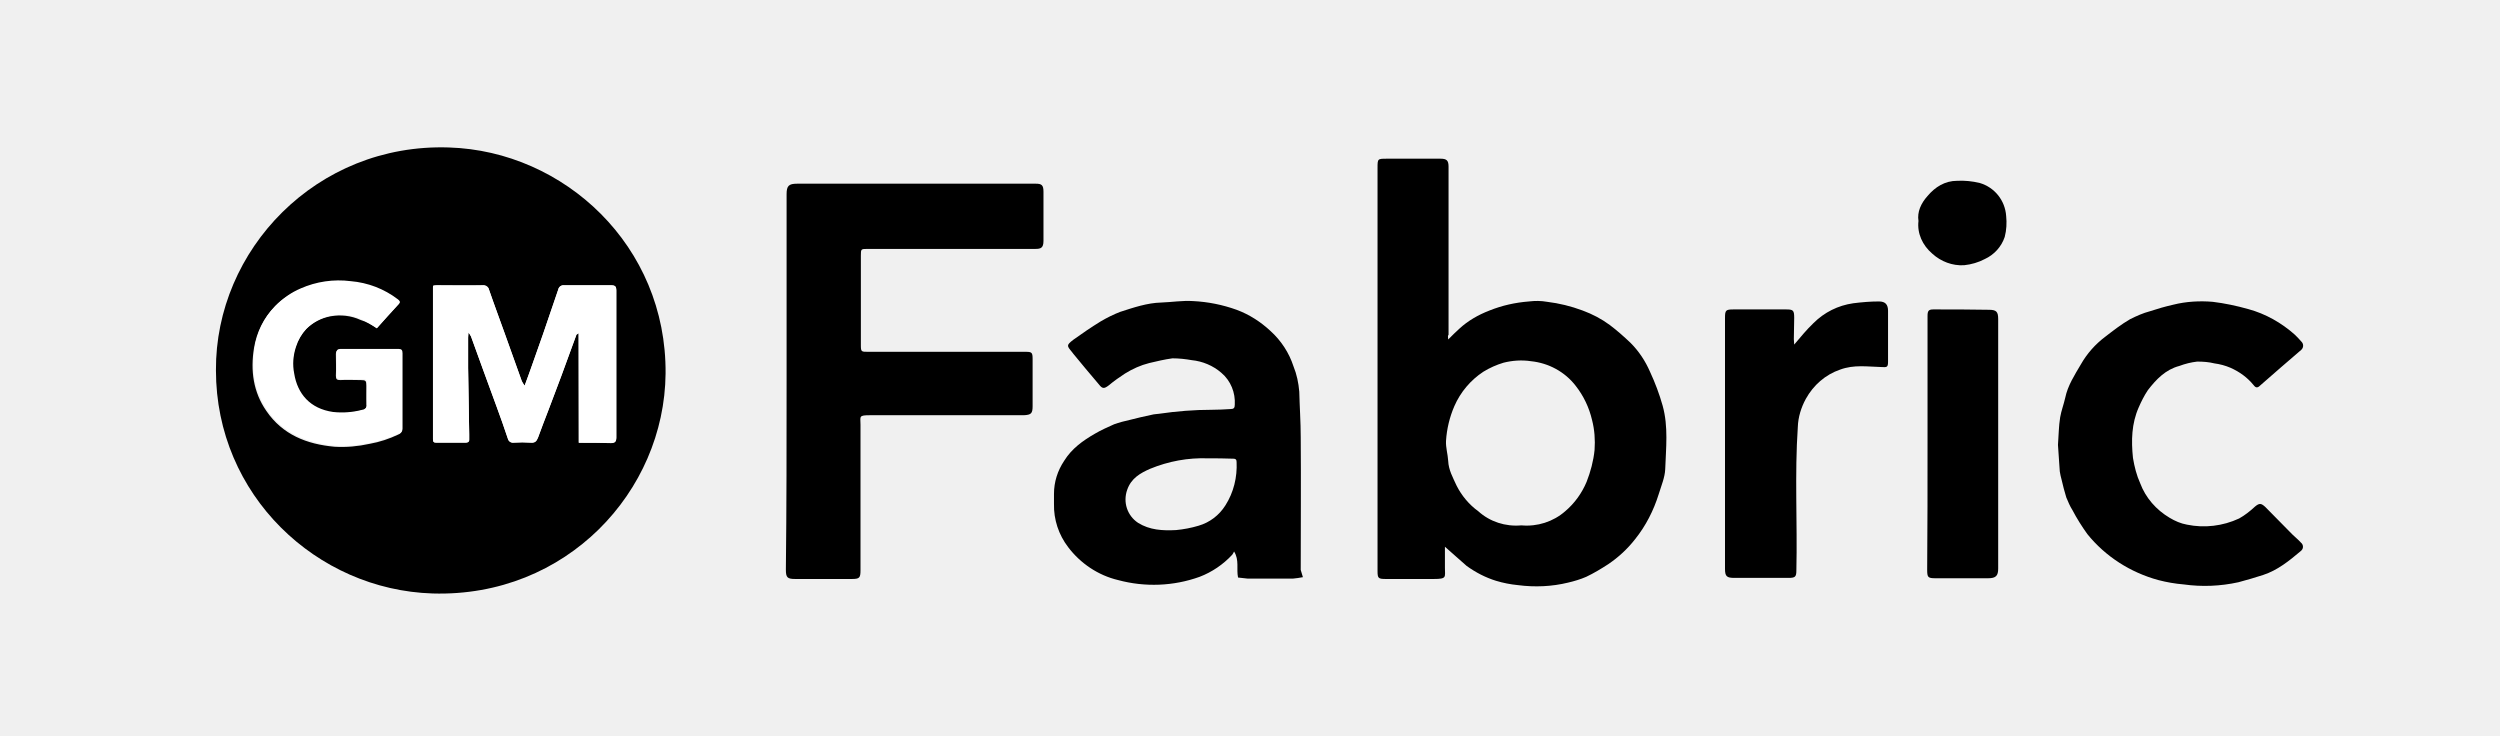
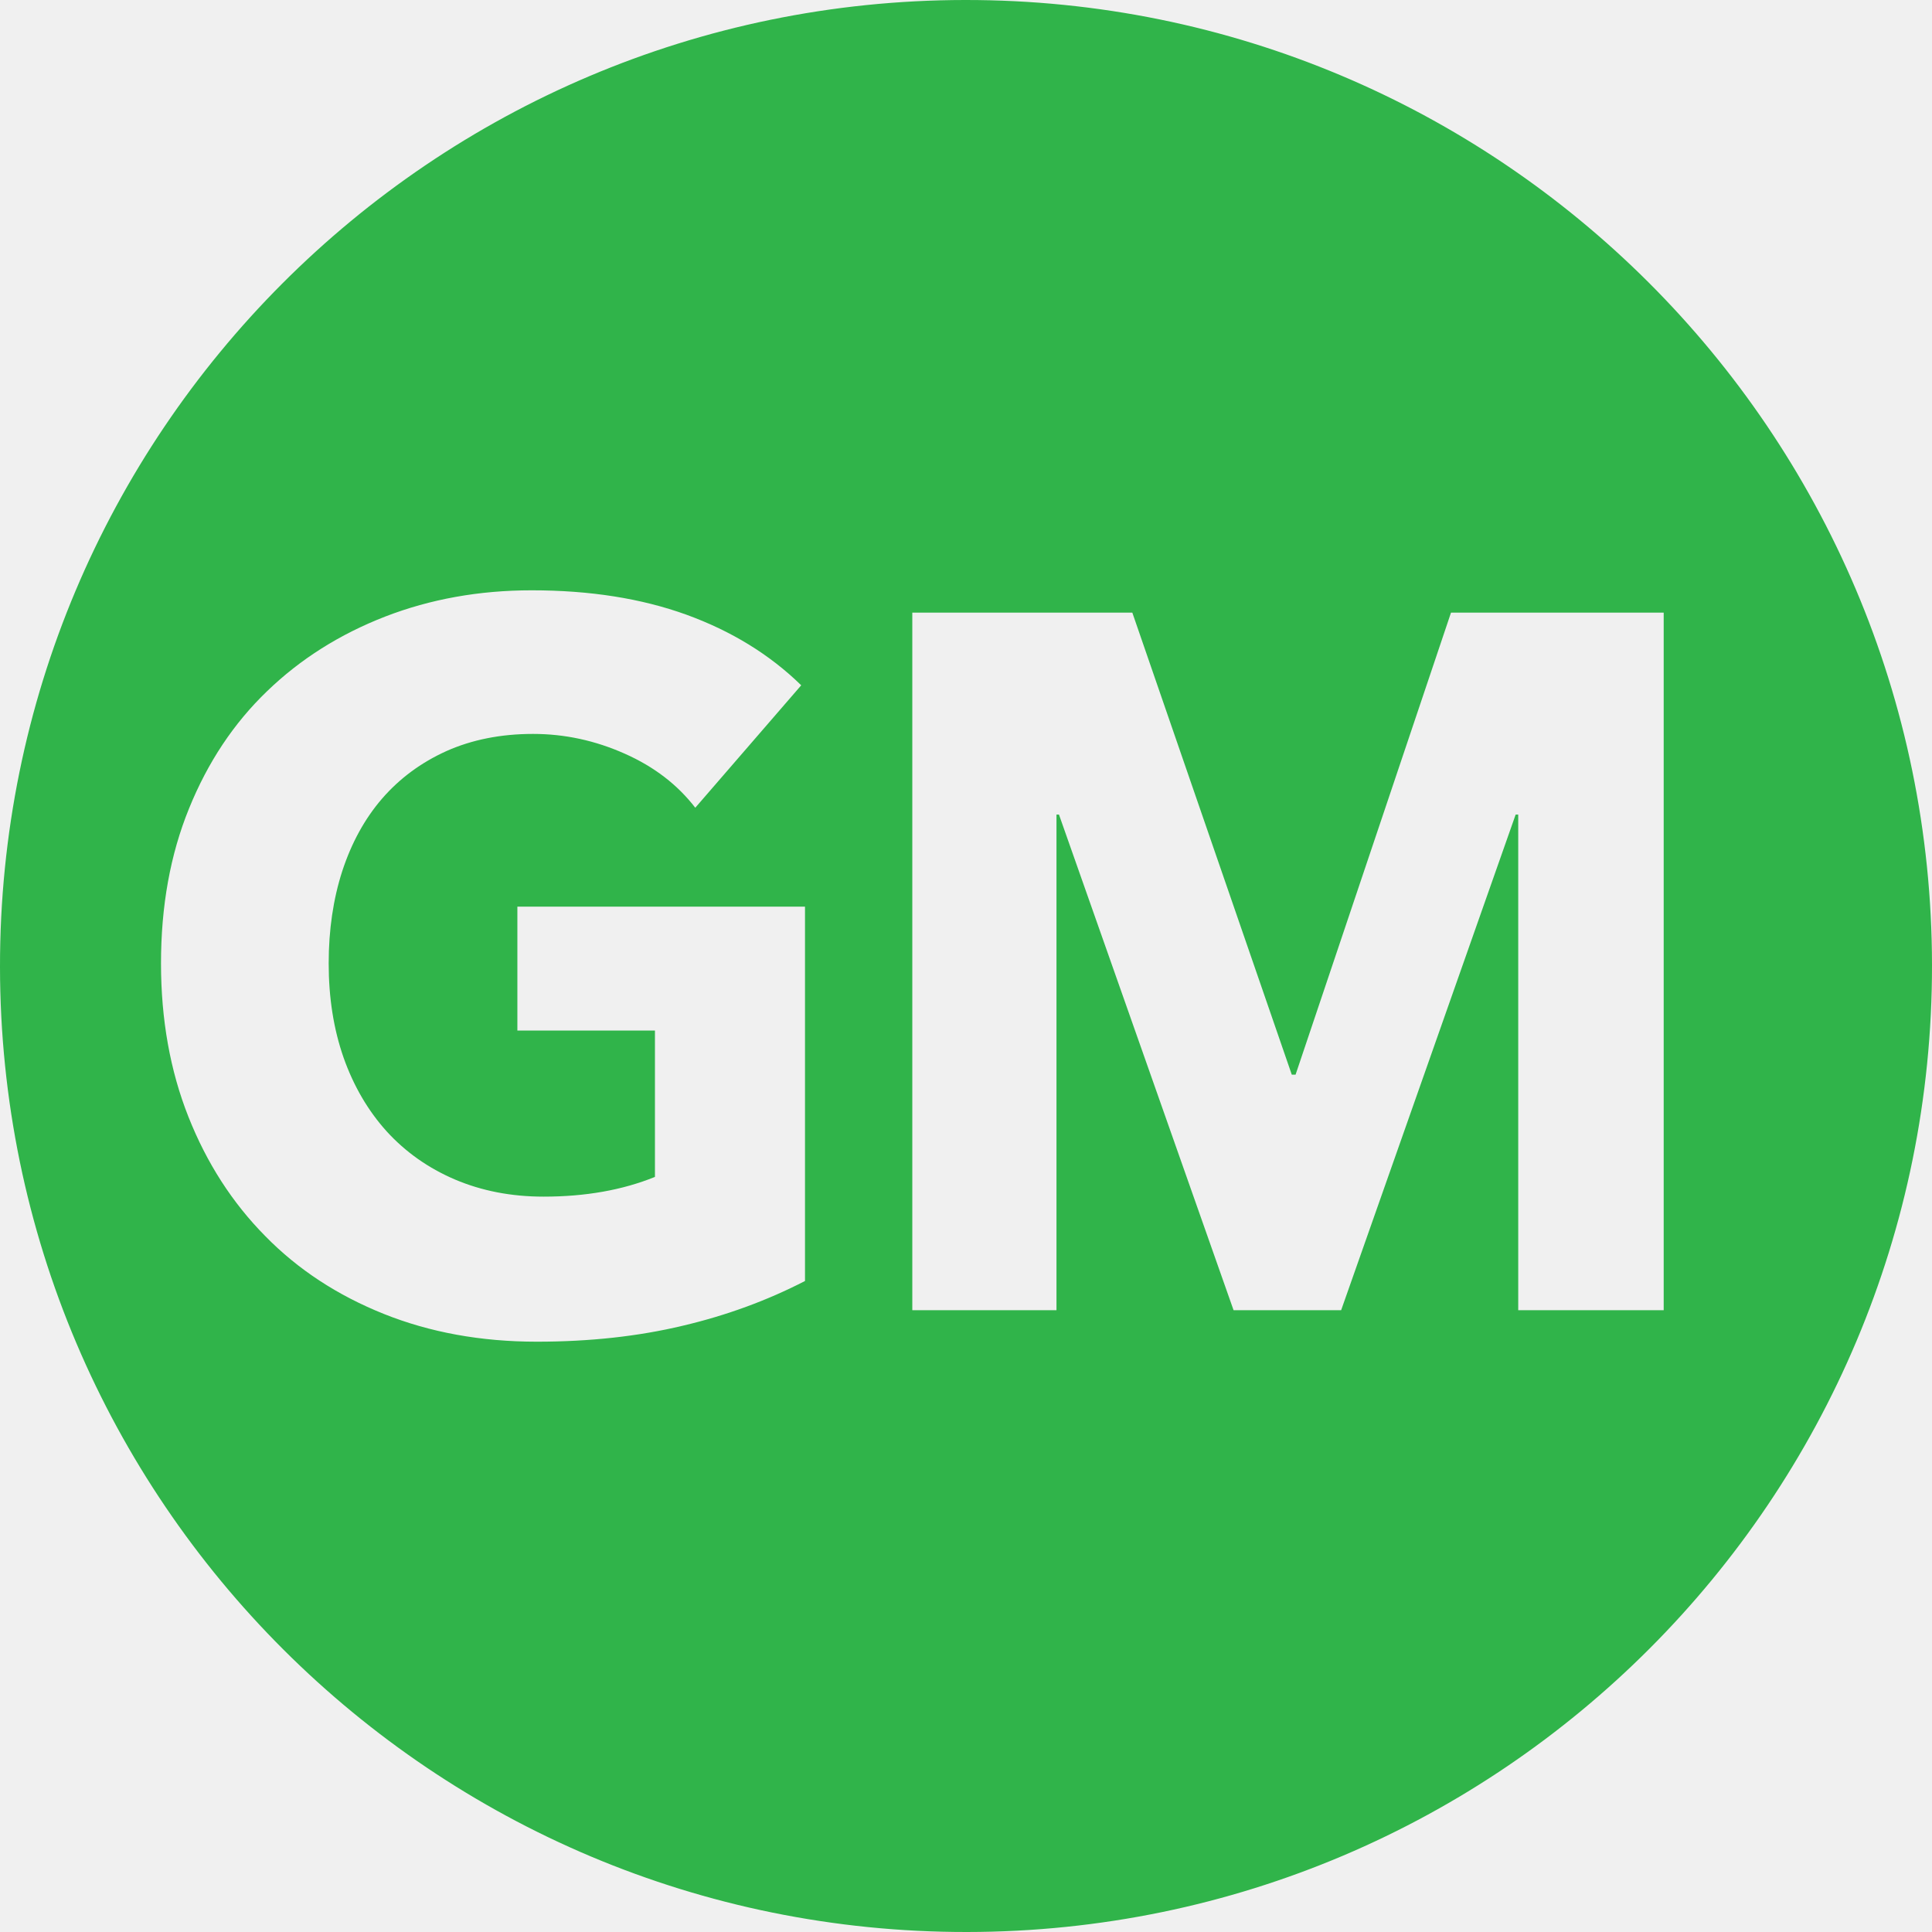
- <svg xmlns="http://www.w3.org/2000/svg" version="1.1" id="Layer_1" x="0px" y="0px" viewBox="0 0 690 203" style="enable-background:new 0 0 690 203;" xml:space="preserve">
-   <style type="text/css">
- 	.st0{fill:none;}
- 	.st1{fill:#FFFFFF;}
- </style>
-   <g id="Layer_1-2">
-     <path class="st0" d="M-24.4,190.2v-203h690v203H-24.4z M59.6,102.2c0,34.4,27.8,60.6,59.7,61.6c37,1.1,64-28.1,64.3-60.7   c0.3-35.3-28-61.4-59.8-62.4C87.3,39.6,59.4,69,59.6,102.2z M399.7,93.6c0-0.7-0.1-1.1-0.1-1.4c0-15.5,0-31,0-46.4   c0-1.7-0.5-2.2-2.2-2.2h-14.8c-2.6,0-2.6,0-2.6,2.6c0,37.1,0,74.2,0,111.2c0,2,0.2,2.2,2.3,2.2c4.4,0,8.8,0,13.2,0   c3.7,0,3.1-0.5,3.1-3.1c0-1.9,0-3.9,0-5.8c2,1.8,4,3.6,6,5.3c2.4,1.8,5.2,3.2,8.1,4.1c2,0.6,4.1,1,6.1,1.2   c4.6,0.7,9.3,0.5,13.8-0.7c1.7-0.4,3.4-0.9,5-1.6c2.1-1,4.2-2.2,6.1-3.5c2.8-1.9,5.3-4.2,7.4-6.9c3-3.7,5.2-7.9,6.5-12.4   c0.7-2.3,1.7-4.6,1.8-6.9c0.1-5.8,0.8-11.7-0.7-17.5c-0.9-3.2-2-6.4-3.5-9.4c-1.3-3-3.1-5.7-5.4-8c-1.8-1.8-3.7-3.4-5.7-4.9   c-2.3-1.7-4.8-3-7.5-4c-3.2-1.2-6.5-2-9.8-2.4c-1.7-0.2-3.3-0.3-5-0.1c-3.7,0.3-7.4,1.1-10.9,2.5c-3,1.2-5.8,2.8-8.3,5   C401.9,91.6,400.9,92.5,399.7,93.6L399.7,93.6z M217.1,105.1c0,17.3,0,34.7,0,52c0,2.1,0.4,2.6,2.6,2.6h15.6c2.1,0,2.4-0.3,2.4-2.4   c0-13.3,0-26.7,0-40.1c0-2.4-0.6-2.8,2.7-2.7c13.8,0.1,27.5,0,41.3,0c0.4,0,0.7,0,1.1,0c2-0.1,2.4-0.5,2.4-2.5c0-4.3,0-8.7,0-13   c0-1.8-0.2-2-1.9-2c-14.5,0-29,0-43.5,0c-1.9,0-2,0-2-1.9c0-8.2,0-16.4,0-24.6c0-1.8,0-1.9,1.9-1.9c15.4,0,30.8,0,46.2,0   c1.5,0,2.3-0.2,2.3-2.2c0-4.5,0-9,0-13.6c0-1.7-0.6-2.2-2.1-2.2c-22,0-43.9,0-65.9,0c-2.3,0-2.9,0.6-2.9,2.9   C217.1,70.8,217.1,88,217.1,105.1z M359.6,159.3v-1.9c0-12.2,0-24.5,0-36.7c0-4.2-0.3-8.4-0.4-12.5c-0.2-2.4-0.7-4.8-1.6-7   c-1.3-3.8-3.5-7.1-6.4-9.8c-2.7-2.5-5.9-4.5-9.3-5.8c-3.9-1.4-7.9-2.2-12-2.4c-2.9-0.2-5.9,0.3-8.8,0.4c-4,0.1-7.7,1.4-11.4,2.6   c-1.9,0.6-3.7,1.5-5.4,2.5c-2.6,1.6-5.2,3.2-7.6,5.1c-2,1.5-1.9,1.6-0.3,3.4l0.3,0.4c2.4,2.8,4.7,5.7,7.1,8.5   c1,1.2,1.5,1.2,2.8,0.2c1.4-1.1,2.9-2.2,4.4-3.2c2-1.4,4.3-2.4,6.7-2.9c2.1-0.5,4.3-1,6.4-1.3c1.8,0,3.5,0.1,5.3,0.5   c3,0.4,5.8,1.6,8.2,3.5c2.5,2.2,3.9,5.4,3.7,8.8c0,0.9-0.3,1.2-1.2,1.2c-1.7,0-3.4,0.1-5.1,0.2c-4.9,0-9.8,0.4-14.6,1.1   c-0.7,0.1-1.4,0.2-2.1,0.3c-2,0.4-4,0.9-6,1.4c-1.5,0.3-2.9,0.7-4.3,1.2c-1.8,0.8-3.6,1.6-5.3,2.6c-3.4,1.9-6.5,4.1-8.5,7.5   c-1.8,2.7-2.7,5.9-2.8,9.2c0,0.9,0,1.8,0,2.8c-0.1,4.3,1.2,8.5,3.9,11.9c3.4,4.6,8.3,7.8,13.8,9.1c7.4,2,15.3,1.7,22.5-0.9   c3.4-1.4,6.5-3.5,9-6.1c0.2-0.3,0.4-0.6,0.5-0.9c1.4,2.4,0.5,4.8,1.1,7.2c0.9,0.2,1.8,0.3,2.7,0.3c4.1,0,8.2,0,12.4,0   C357.8,159.6,358.7,159.5,359.6,159.3z M568,122.8c0.2,2.4,0.3,5,0.6,7.5c0.1,0.8,0.3,1.5,0.6,2.3c0.4,1.6,0.8,3.3,1.3,4.9   c0.4,1.2,1,2.4,1.7,3.5c1.2,2.3,2.5,4.5,4.1,6.6c5,6.2,11.9,10.6,19.6,12.7c2.3,0.6,4.6,1,7,1.2c5,0.7,10.1,0.5,15.1-0.6   c2.3-0.5,4.5-1.2,6.8-2c4-1.3,7.2-3.9,10.4-6.6c0.6-0.5,0.8-1.4,0.3-2c-0.1-0.1-0.2-0.2-0.3-0.3c-1-1.1-2.1-2.1-3.2-3.1   c-2.2-2.3-4.5-4.5-6.7-6.8c-1-1.1-1.6-1.1-2.8-0.1c-1.3,1.3-2.8,2.4-4.4,3.3c-4.5,2.1-9.5,2.7-14.4,1.7c-1.7-0.3-3.3-1-4.8-1.9   c-3.7-2.1-6.6-5.5-8.1-9.5c-1-2.2-1.6-4.6-2-7c-0.5-4.7-0.4-9.5,1.6-14c0.6-1.7,1.5-3.2,2.5-4.7c2.2-3,4.8-5.7,8.7-6.7   c1.6-0.5,3.2-0.9,4.9-1.2c1.6-0.1,3.2,0.1,4.8,0.5c1.5,0.2,3,0.6,4.4,1.2c2.5,1.1,4.7,2.7,6.4,4.8c0.6,0.7,1.1,0.7,1.8,0.1   c3.8-3.3,7.5-6.6,11.3-9.8c0.7-0.5,0.8-1.4,0.3-2.1c0-0.1-0.1-0.1-0.2-0.2c-0.6-0.6-1.2-1.3-1.8-1.9c-3.7-3.3-8.1-5.8-12.9-7.1   c-3.2-0.9-6.5-1.6-9.8-2c-3.7-0.4-7.3-0.1-10.9,0.7c-2.2,0.5-4.3,1.1-6.4,1.8c-1.9,0.5-3.8,1.3-5.5,2.2c-2.4,1.5-4.6,3.1-6.8,4.8   c-2.8,2.1-5.1,4.7-6.8,7.7c-1.7,2.9-3.6,5.8-4.3,9.2c-0.4,1.8-1.2,3.6-1.4,5.4C568.2,117.6,568.2,120.2,568,122.8z M495.2,95.1   c0-0.5-0.1-0.9-0.1-1.4c0-2,0.1-3.9,0.1-5.9s-0.2-2.3-2.3-2.3c-4.8,0-9.6,0-14.4,0c-2.2,0-2.4,0.2-2.4,2.4c0,23.1,0,46.1,0,69.2   c0,2.1,0.4,2.5,2.6,2.5c5,0,9.9,0,14.9,0c1.8,0,2.1-0.3,2.2-2.1c0.3-13.2-0.5-26.4,0.4-39.6c0.2-2.7,0.9-5.4,2.2-7.7   c2-3.8,5.4-6.7,9.5-8.1c3.8-1.3,7.6-0.8,11.3-0.7c1.6,0,1.9,0.1,1.9-1.5c0-4.7,0-9.3,0-14c0-1.7-0.7-2.6-2.5-2.6   c-2.4,0-4.7,0.2-7.1,0.5c-4.2,0.6-8,2.6-11,5.5C498.6,91,497,93.1,495.2,95.1L495.2,95.1z M532,122.5L532,122.5   c0,11.6,0,23.2,0,34.8c0,2.2,0.2,2.4,2.4,2.4c4.8,0,9.6,0,14.4,0c2.2,0,2.8-0.7,2.8-2.7c0-22.9,0-45.9,0-68.8   c0-2.1-0.5-2.6-2.6-2.6c-5.1,0-10.2,0-15.3-0.1c-1.3,0-1.6,0.4-1.6,1.8C532,99,532,110.8,532,122.5L532,122.5z M529.5,61   c-0.3,3.4,1.1,6.8,3.9,8.9c2.4,2.2,5.6,3.3,8.8,3.2c2-0.2,3.9-0.7,5.7-1.7c2.6-1.1,4.6-3.3,5.5-6.1c0.4-1.9,0.6-3.9,0.4-5.8   c-0.3-4.2-3.3-7.9-7.3-9.1c-2-0.4-4.1-0.6-6.2-0.6c-3.4,0-6.1,1.7-8.2,4.2C530.2,56.1,529.1,58.4,529.5,61L529.5,61z" />
-     <path d="M59.6,102.2C59.4,69,87.3,39.5,123.9,40.7c31.8,1,60.1,27.1,59.8,62.4c-0.3,32.6-27.4,61.8-64.3,60.7   C87.4,162.8,59.6,136.7,59.6,102.2z M159.8,122.2c3,0,5.9,0,8.8,0c1.1,0,1.5-0.4,1.5-1.5c0-13.5,0-27,0-40.6c0-1-0.3-1.4-1.4-1.4   c-4.3,0-8.7,0-13,0c-0.7-0.1-1.4,0.4-1.6,1.1c-1.4,4.1-2.8,8.2-4.2,12.3c-1,2.8-2,5.7-3,8.5c-0.6,1.8-1.3,3.7-2.1,5.8   c-0.3-0.4-0.6-0.9-0.8-1.3c-1.6-4.5-3.2-9-4.8-13.4c-1.4-3.9-2.9-7.8-4.2-11.7c-0.1-0.8-0.9-1.4-1.8-1.3c-4.2,0.1-8.3,0-12.5,0   c-0.4,0-0.8,0-1.1,0.1c-0.1,0.1-0.1,0.3-0.1,0.4c0,14,0,28,0,42c0,0.8,0.3,1,1,0.9c2.7,0,5.4,0,8,0c0.8,0,1.1-0.3,1-1.1   c0-0.4,0-0.8,0-1.2c-0.1-6.1-0.2-12.2-0.3-18.3c0-2.8,0-5.6,0-8.4c0-0.3,0-0.7,0.1-1.4c0.3,0.3,0.5,0.7,0.7,1.1   c1.1,3,2.2,6,3.3,9.1c1.2,3.4,2.5,6.7,3.7,10.1c1.1,3,2.2,6,3.2,9.1c0.2,0.7,0.9,1.1,1.6,1c1.6-0.1,3.1-0.1,4.7,0   c1.1,0.1,1.6-0.4,2-1.4c0.9-2.5,1.8-4.9,2.8-7.4c1.2-3.2,2.5-6.5,3.7-9.8c1.4-3.7,2.7-7.5,4.1-11.2c0.1-0.2,0.3-0.3,0.6-0.4   L159.8,122.2z M104,90.6c1.9-2.1,3.9-4.4,6-6.6c0.5-0.5,0.2-0.8-0.3-1.2c-3.8-2.9-8.3-4.6-13.1-4.9c-4.7-0.6-9.5,0.1-13.8,2   c-2.6,1.1-5,2.7-7,4.8c-3.1,3.1-5,7.1-5.7,11.4c-1,6.2-0.2,12.1,3.4,17.3c4.5,6.6,11.2,9.2,18.8,9.9c3.3,0.2,6.5-0.1,9.7-0.8   c2.8-0.5,5.5-1.4,8-2.6c0.6-0.2,0.9-0.7,0.9-1.3c0-6.9,0-13.8,0-20.8c0-0.8-0.3-1.2-1.1-1.2c-5.3,0-10.7,0-16,0   c-0.8,0-1.1,0.3-1.1,1.1c0,2,0.1,4,0,6c0,1,0.3,1.2,1.2,1.2c1.9-0.1,3.8,0,5.6,0c1.5,0,1.6,0.2,1.6,1.6c0,1.7,0,3.4,0,5.2   c0.2,0.8-0.3,1.5-1.1,1.6c-0.1,0-0.1,0-0.2,0c-2.7,0.7-5.4,0.9-8.1,0.6c-6.2-0.9-9.8-5.1-10.7-10.6c-0.4-2.5-0.3-5,0.5-7.4   c0.6-1.9,1.6-3.6,2.9-5c1.9-1.9,4.2-3.1,6.8-3.6c2.8-0.5,5.7-0.2,8.3,1C101.2,88.8,102.6,89.7,104,90.6L104,90.6z" />
-     <path d="M399.7,93.7c1.2-1.2,2.1-2.1,3.1-3c2.4-2.2,5.2-3.8,8.3-5c3.5-1.4,7.1-2.2,10.9-2.5c1.7-0.2,3.3-0.2,5,0.1   c3.3,0.4,6.6,1.2,9.8,2.4c2.7,1,5.2,2.3,7.5,4c2,1.5,3.9,3.2,5.7,4.9c2.3,2.3,4.1,5,5.4,8c1.4,3,2.6,6.2,3.5,9.4   c1.6,5.8,0.9,11.7,0.7,17.5c-0.1,2.3-1.1,4.6-1.8,6.9c-1.4,4.5-3.6,8.8-6.5,12.4c-2.1,2.7-4.6,5-7.4,6.9c-2,1.3-4,2.5-6.1,3.5   c-1.6,0.7-3.3,1.2-5,1.6c-4.5,1.1-9.2,1.3-13.8,0.7c-2.1-0.2-4.1-0.6-6.1-1.2c-2.9-0.9-5.6-2.3-8.1-4.1c-2-1.7-3.9-3.5-6-5.3   c0,2,0,3.9,0,5.8c0,2.6,0.6,3.1-3.1,3.1c-4.4,0-8.8,0-13.2,0c-2.1,0-2.3-0.2-2.3-2.2c0-37.1,0-74.2,0-111.2c0-2.6,0-2.6,2.6-2.6   h14.8c1.7,0,2.2,0.5,2.2,2.2c0,15.5,0,31,0,46.4C399.6,92.6,399.6,92.9,399.7,93.7z M419.9,145c4.4,0.4,8.8-1,12.1-3.9   c2.6-2.2,4.6-5,5.9-8.1c1.1-2.8,1.9-5.8,2.2-8.8c0.2-2.8,0-5.6-0.7-8.3c-0.8-3.4-2.3-6.6-4.5-9.4c-3-3.9-7.5-6.3-12.3-6.8   c-2.6-0.4-5.2-0.2-7.6,0.4c-2,0.6-3.8,1.4-5.6,2.5c-3.5,2.3-6.3,5.6-8,9.5c-1.3,3-2.1,6.3-2.3,9.6c-0.1,1.8,0.5,3.7,0.6,5.5   c0.1,2.5,1.3,4.6,2.3,6.8c1.4,2.8,3.5,5.3,6,7.1C411.2,144,415.5,145.4,419.9,145z" />
-     <path d="M217.1,105.1c0-17.2,0-34.3,0-51.5c0-2.3,0.6-2.9,2.9-2.9c22,0,43.9,0,65.9,0c1.6,0,2.1,0.4,2.1,2.2c0,4.5,0,9,0,13.6   c0,2-0.8,2.2-2.3,2.2c-15.4,0-30.8,0-46.2,0c-1.9,0-1.9,0-1.9,1.9c0,8.2,0,16.4,0,24.6c0,1.9,0.1,1.9,2,1.9c14.5,0,29,0,43.5,0   c1.7,0,1.9,0.2,1.9,2c0,4.3,0,8.7,0,13c0,2-0.4,2.4-2.4,2.5c-0.4,0-0.7,0-1.1,0c-13.8,0-27.5,0-41.3,0c-3.3,0-2.7,0.3-2.7,2.7   c0,13.3,0,26.7,0,40.1c0,2.1-0.3,2.4-2.4,2.4h-15.6c-2.2,0-2.6-0.4-2.6-2.6C217.1,139.8,217.1,122.5,217.1,105.1z" />
-     <path d="M359.6,159.3c-0.9,0.2-1.9,0.3-2.8,0.4c-4.1,0-8.2,0-12.4,0c-0.9-0.1-1.8-0.2-2.7-0.3c-0.5-2.4,0.4-4.8-1.1-7.2   c-0.1,0.3-0.3,0.6-0.5,0.9c-2.5,2.7-5.6,4.8-9,6.1c-7.2,2.6-15.1,2.9-22.5,0.9c-5.5-1.3-10.4-4.6-13.8-9.1c-2.6-3.4-4-7.6-3.9-11.9   c0-0.9,0-1.8,0-2.8c0-3.3,1-6.4,2.8-9.1c2.1-3.4,5.2-5.6,8.5-7.5c1.7-1,3.5-1.8,5.3-2.6c1.4-0.5,2.9-0.9,4.3-1.2c2-0.5,4-1,6-1.4   c0.7-0.2,1.4-0.2,2.1-0.3c4.8-0.7,9.7-1.1,14.6-1.1c1.7,0,3.4-0.1,5.1-0.2c0.9,0,1.2-0.3,1.2-1.2c0.2-3.3-1.1-6.6-3.7-8.8   c-2.3-2-5.2-3.2-8.2-3.5c-1.7-0.3-3.5-0.5-5.3-0.5c-2.2,0.3-4.3,0.8-6.4,1.3c-2.4,0.6-4.6,1.6-6.7,2.9c-1.5,1-3,2-4.4,3.2   c-1.3,1-1.8,1.1-2.8-0.2c-2.4-2.8-4.8-5.7-7.1-8.5l-0.3-0.4c-1.5-1.8-1.6-1.9,0.3-3.4c2.5-1.8,5-3.5,7.6-5.1c1.7-1,3.5-1.9,5.3-2.6   c3.7-1.2,7.5-2.5,11.4-2.6c2.9-0.1,5.9-0.6,8.8-0.4c4.1,0.2,8.1,1,12,2.4c3.5,1.3,6.6,3.3,9.3,5.8c3,2.7,5.2,6.1,6.4,9.8   c0.9,2.2,1.4,4.6,1.6,7c0.1,4.2,0.4,8.4,0.4,12.5c0.1,12.2,0,24.5,0,36.7L359.6,159.3z M333.4,126.5c-5.5-0.2-10.9,0.8-16,2.9   c-2.7,1.2-5.2,2.6-6.3,5.8c-1.2,3.4,0,7.1,3,9.1c3.2,2,6.8,2.2,10.5,2c2.1-0.2,4.2-0.6,6.2-1.2c3.1-0.9,5.7-2.9,7.4-5.6   c2.3-3.6,3.3-7.8,3.1-12c0-0.7-0.3-0.9-0.9-0.9C337.9,126.5,335.6,126.5,333.4,126.5L333.4,126.5z" />
-     <path d="M568,122.8c0.2-2.6,0.2-5.1,0.6-7.6c0.3-1.8,1-3.6,1.4-5.4c0.7-3.4,2.6-6.3,4.3-9.2c1.7-3,4-5.6,6.8-7.7   c2.2-1.7,4.4-3.4,6.8-4.8c1.8-0.9,3.6-1.7,5.5-2.2c2.1-0.7,4.2-1.3,6.4-1.8c3.6-0.9,7.3-1.1,10.9-0.8c3.3,0.4,6.6,1.1,9.8,2   c4.8,1.3,9.2,3.8,12.9,7.1c0.6,0.6,1.2,1.2,1.8,1.9c0.6,0.6,0.6,1.5,0.1,2.1c-0.1,0.1-0.1,0.1-0.2,0.2c-3.8,3.3-7.6,6.5-11.3,9.8   c-0.7,0.7-1.2,0.7-1.8-0.1c-1.7-2.1-3.9-3.7-6.4-4.8c-1.4-0.6-2.9-1-4.4-1.2c-1.6-0.4-3.2-0.5-4.8-0.5c-1.7,0.2-3.3,0.6-4.9,1.2   c-3.8,1-6.4,3.7-8.7,6.7c-1,1.5-1.8,3.1-2.5,4.7c-2,4.5-2.1,9.2-1.6,14c0.4,2.4,1,4.8,2,7c1.5,4,4.4,7.3,8.1,9.5   c1.5,0.9,3.1,1.6,4.8,1.9c4.8,1,9.9,0.4,14.4-1.7c1.6-0.9,3-2,4.4-3.3c1.2-1,1.7-0.9,2.8,0.1c2.2,2.3,4.5,4.5,6.7,6.8   c1,1.1,2.2,2,3.2,3.1c0.6,0.5,0.7,1.4,0.2,2c-0.1,0.1-0.2,0.2-0.3,0.3c-3.2,2.7-6.4,5.3-10.4,6.6c-2.2,0.7-4.5,1.4-6.8,2   c-5,1.1-10.1,1.3-15.1,0.6c-2.4-0.2-4.7-0.6-7-1.2c-7.7-2.1-14.6-6.5-19.6-12.7c-1.5-2.1-2.9-4.3-4.1-6.6c-0.7-1.1-1.2-2.3-1.7-3.5   c-0.5-1.6-0.9-3.2-1.3-4.9c-0.2-0.8-0.4-1.5-0.5-2.3C568.3,127.7,568.2,125.2,568,122.8z" />
-     <path d="M495.2,95.1c1.8-2.1,3.4-4.1,5.3-5.9c3-3,6.8-4.9,11-5.5c2.4-0.3,4.7-0.5,7.1-0.5c1.8,0,2.5,0.9,2.5,2.6c0,4.7,0,9.3,0,14   c0,1.6-0.3,1.6-1.9,1.5c-3.8-0.1-7.5-0.7-11.3,0.7c-4.1,1.4-7.4,4.3-9.5,8.1c-1.3,2.4-2.1,5-2.2,7.7c-0.9,13.2-0.1,26.4-0.4,39.6   c0,1.8-0.3,2.1-2.2,2.1c-5,0-9.9,0-14.9,0c-2.1,0-2.6-0.4-2.6-2.5c0-23.1,0-46.1,0-69.2c0-2.2,0.2-2.4,2.4-2.4c4.8,0,9.6,0,14.4,0   c2,0,2.3,0.2,2.3,2.3s-0.1,3.9-0.1,5.9C495.1,94.2,495.2,94.6,495.2,95.1z" />
-     <path d="M532,122.5c0-11.8,0-23.5,0-35.3c0-1.4,0.3-1.8,1.6-1.8c5.1,0,10.2,0,15.3,0.1c2.1,0,2.6,0.5,2.6,2.6c0,22.9,0,45.9,0,68.8   c0,2-0.6,2.7-2.8,2.7c-4.8,0-9.6,0-14.4,0c-2.2,0-2.4-0.2-2.4-2.4C532,145.7,532,134.1,532,122.5L532,122.5z" />
-     <path d="M529.5,61c-0.4-2.5,0.7-4.9,2.5-6.9c2.1-2.5,4.8-4.2,8.2-4.2c2.1-0.1,4.1,0.1,6.2,0.6c4.1,1.2,7,4.8,7.3,9.1   c0.2,1.9,0.1,3.9-0.4,5.8c-0.9,2.7-2.9,4.9-5.5,6.1c-1.7,0.9-3.7,1.5-5.7,1.7c-3.2,0.2-6.4-1-8.8-3.2   C530.6,67.7,529.1,64.4,529.5,61z" />
-     <path class="st1" d="M159.7,122.2V92c-0.3,0.2-0.5,0.3-0.6,0.4c-1.4,3.7-2.7,7.5-4.1,11.2c-1.2,3.3-2.5,6.5-3.7,9.8   c-0.9,2.4-1.9,4.9-2.8,7.4c-0.4,1-0.8,1.5-2,1.4c-1.6-0.1-3.1-0.1-4.7,0c-0.7,0.1-1.4-0.3-1.6-1c-1-3-2.1-6.1-3.2-9.1   c-1.2-3.4-2.5-6.7-3.7-10.1c-1.1-3-2.2-6-3.3-9.1c-0.2-0.4-0.5-0.8-0.7-1.1c0,0.7-0.1,1-0.1,1.4c0,2.8,0,5.6,0,8.4   c0.1,6.1,0.2,12.2,0.3,18.3c0,0.4,0,0.8,0,1.2c0.1,0.7-0.2,1.1-1,1.1c-2.7,0-5.4,0-8,0c-0.7,0-1-0.2-1-0.9c0-14,0-28,0-42   c0-0.1,0.1-0.3,0.1-0.4c0.4,0,0.8-0.1,1.1-0.1c4.2,0,8.3,0,12.5,0c0.8-0.1,1.6,0.5,1.8,1.3c1.4,3.9,2.8,7.8,4.2,11.7   c1.6,4.5,3.2,9,4.8,13.4c0.2,0.5,0.5,0.9,0.8,1.3c0.8-2.1,1.4-4,2.1-5.8c1-2.8,2-5.7,3-8.5c1.4-4.1,2.8-8.2,4.2-12.3   c0.1-0.7,0.8-1.2,1.6-1.1c4.3,0,8.7,0,13,0c1.1,0,1.4,0.3,1.4,1.4c0,13.5,0,27,0,40.6c0,1.2-0.4,1.5-1.5,1.5   C165.6,122.2,162.8,122.2,159.7,122.2z" />
-     <path class="st1" d="M104,90.6c-1.4-1-2.8-1.8-4.3-2.5c-2.6-1.2-5.5-1.5-8.3-1c-2.6,0.5-5,1.8-6.8,3.6c-1.3,1.4-2.3,3.1-2.9,5   c-0.8,2.4-1,4.9-0.5,7.4c0.9,5.6,4.4,9.7,10.7,10.6c2.7,0.3,5.5,0.1,8.1-0.6c0.8-0.1,1.3-0.7,1.3-1.5c0-0.1,0-0.1,0-0.2   c-0.1-1.7,0-3.4,0-5.2c0-1.4-0.2-1.6-1.6-1.6c-1.9,0-3.8,0-5.6,0c-0.9,0-1.3-0.2-1.2-1.2c0.1-2,0-4,0-6c0-0.8,0.3-1.1,1.1-1.1   c5.3,0,10.7,0,16,0c0.8,0,1.1,0.3,1.1,1.2c0,6.9,0,13.8,0,20.8c0,0.6-0.3,1.2-0.9,1.3c-2.5,1.2-5.2,2-8,2.6c-3.2,0.7-6.5,1-9.7,0.8   c-7.6-0.7-14.3-3.3-18.8-9.9c-3.6-5.3-4.3-11.1-3.4-17.3c0.7-4.3,2.7-8.3,5.7-11.4c2-2,4.4-3.7,7-4.8c4.3-1.9,9.1-2.6,13.8-2   c4.7,0.4,9.2,2.1,13,5c0.5,0.4,0.8,0.7,0.3,1.2C107.9,86.2,105.9,88.5,104,90.6z" />
-     <path class="st0" d="M419.9,145c-4.3,0.3-8.6-1-12-3.8c-2.5-1.9-4.6-4.3-6-7.1c-1-2.2-2.2-4.3-2.3-6.8c-0.1-1.9-0.7-3.7-0.6-5.5   c0.2-3.3,1-6.6,2.3-9.6c1.7-3.9,4.5-7.2,8-9.5c1.7-1.1,3.6-1.9,5.6-2.5c2.5-0.7,5.1-0.8,7.6-0.4c4.9,0.4,9.3,2.9,12.3,6.8   c2.2,2.8,3.7,6,4.5,9.4c0.7,2.7,0.9,5.5,0.7,8.3c-0.3,3-1,6-2.2,8.8c-1.2,3.2-3.3,6-5.9,8.1C428.6,144,424.3,145.4,419.9,145z" />
-     <path class="st0" d="M333.4,126.5c2.3,0,4.5,0,6.8,0c0.6,0,0.9,0.2,0.9,0.9c0.3,4.2-0.8,8.4-3.1,12c-1.7,2.7-4.3,4.7-7.4,5.6   c-2,0.6-4.1,1-6.2,1.2c-3.6,0.2-7.2,0-10.5-2c-3-2-4.2-5.7-3-9.1c1.1-3.2,3.6-4.7,6.3-5.8C322.4,127.2,327.9,126.3,333.4,126.5z" />
+ <svg xmlns="http://www.w3.org/2000/svg" width="24px" height="24px" viewBox="0 0 24 24" version="1.1">
+   <defs />
+   <g id="Symbols" stroke="none" stroke-width="1" fill="none" fill-rule="evenodd">
+     <g id="components/elements/application-header/brand/Grey-Matter" transform="translate(-54, -10)" fill="#30B44A">
+       <g id="brand" transform="translate(13, 0)">
+         <g id="GM-Data" transform="translate(41, 5)">
+           <path d="M11.987,5 C5.359,5.007 -0.007,10.385 7.61171997e-06,17.013 C0.007,23.641 5.385,29.007 12.013,29 C18.641,28.993 24.007,23.615 24,16.987 C23.993,10.359 18.615,4.993 11.987,5 L11.987,5 Z M10,20.913 C9.534,21.153 9.029,21.34 8.48,21.469 C7.932,21.6 7.329,21.667 6.667,21.667 C5.974,21.667 5.34,21.551 4.768,21.322 C4.194,21.092 3.702,20.771 3.296,20.356 C2.886,19.942 2.568,19.447 2.341,18.874 C2.114,18.302 2,17.665 2,16.967 C2,16.257 2.115,15.616 2.348,15.044 C2.581,14.469 2.904,13.984 3.317,13.587 C3.731,13.187 4.22,12.879 4.783,12.66 C5.346,12.442 5.954,12.333 6.605,12.333 C7.329,12.333 7.968,12.434 8.527,12.636 C9.085,12.839 9.561,13.13 9.953,13.513 L8.637,15.034 C8.419,14.751 8.129,14.526 7.762,14.363 C7.394,14.199 7.015,14.117 6.622,14.117 C6.219,14.117 5.86,14.19 5.546,14.33 C5.23,14.473 4.965,14.669 4.747,14.92 C4.53,15.171 4.366,15.472 4.252,15.82 C4.139,16.17 4.083,16.552 4.083,16.967 C4.083,17.393 4.144,17.783 4.268,18.138 C4.393,18.492 4.572,18.798 4.804,19.055 C5.037,19.31 5.319,19.51 5.651,19.652 C5.983,19.793 6.349,19.865 6.753,19.865 C7.271,19.865 7.732,19.784 8.136,19.62 L8.136,17.802 L6.427,17.802 L6.427,16.263 L10,16.263 L10,20.913 Z M18.86,21.276 L18.86,15.119 L18.828,15.119 L16.66,21.276 L15.324,21.276 L13.155,15.119 L13.124,15.119 L13.124,21.276 L11.333,21.276 L11.333,12.61 L14.066,12.61 L16.047,18.35 L16.094,18.35 L18.025,12.61 L20.667,12.61 L20.667,21.276 L18.86,21.276 Z" id="GM-Prefix" />
+         </g>
+       </g>
+     </g>
  </g>
</svg>
